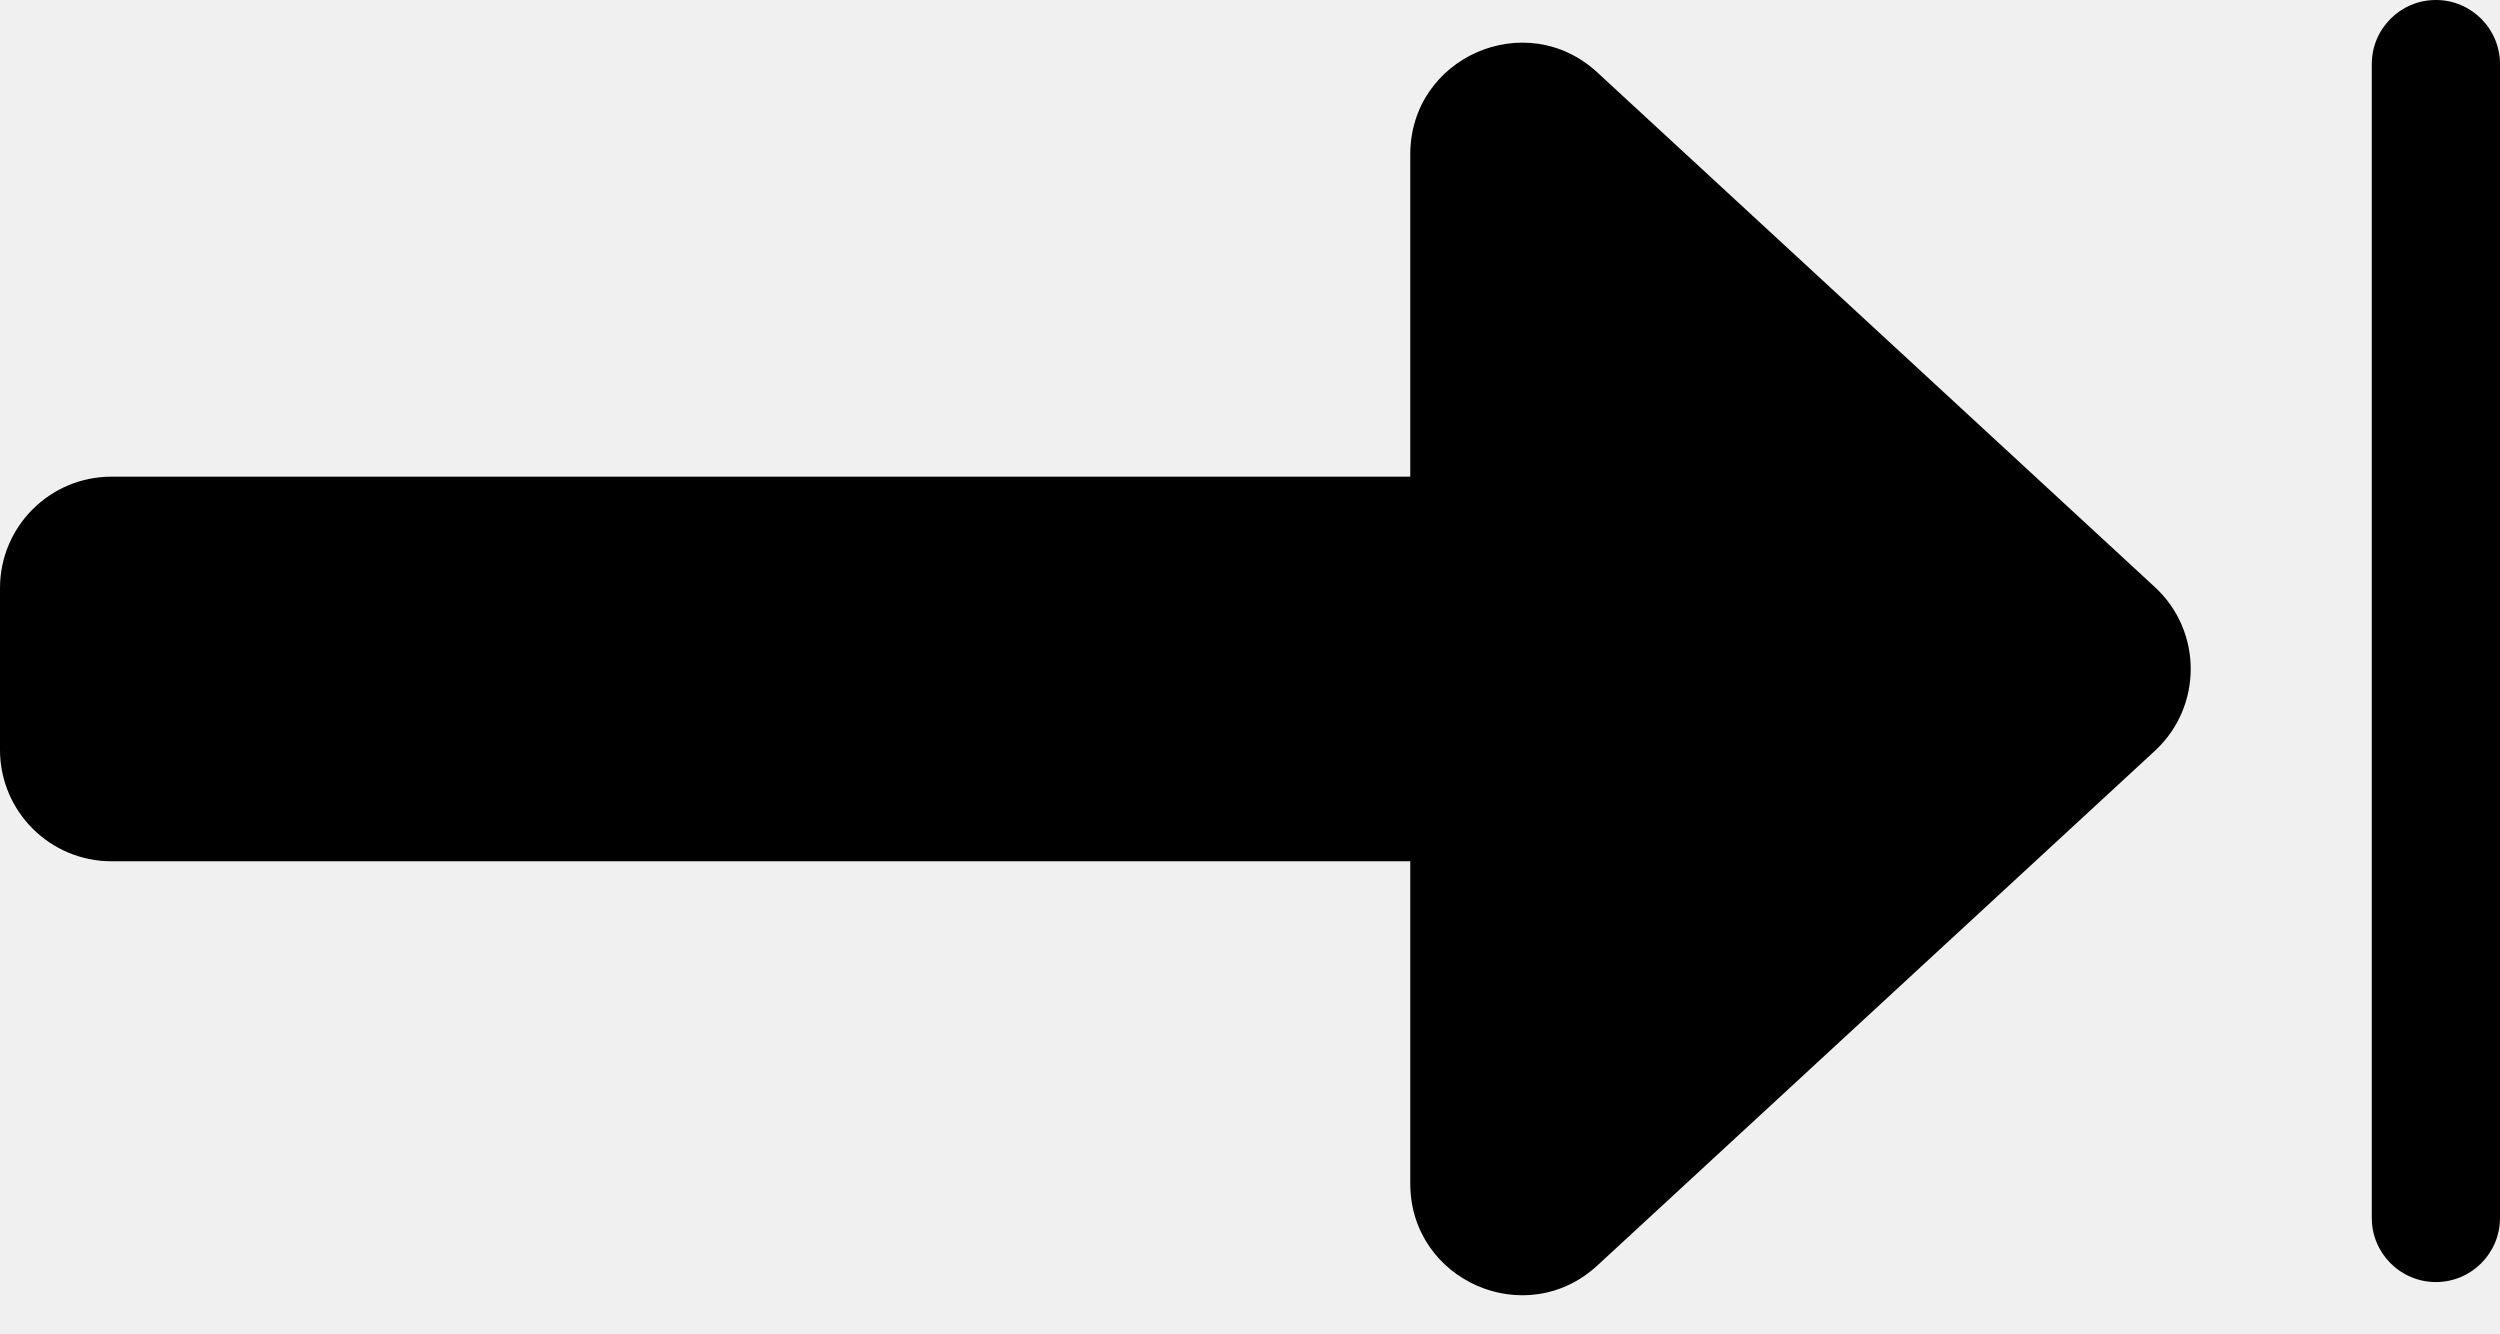
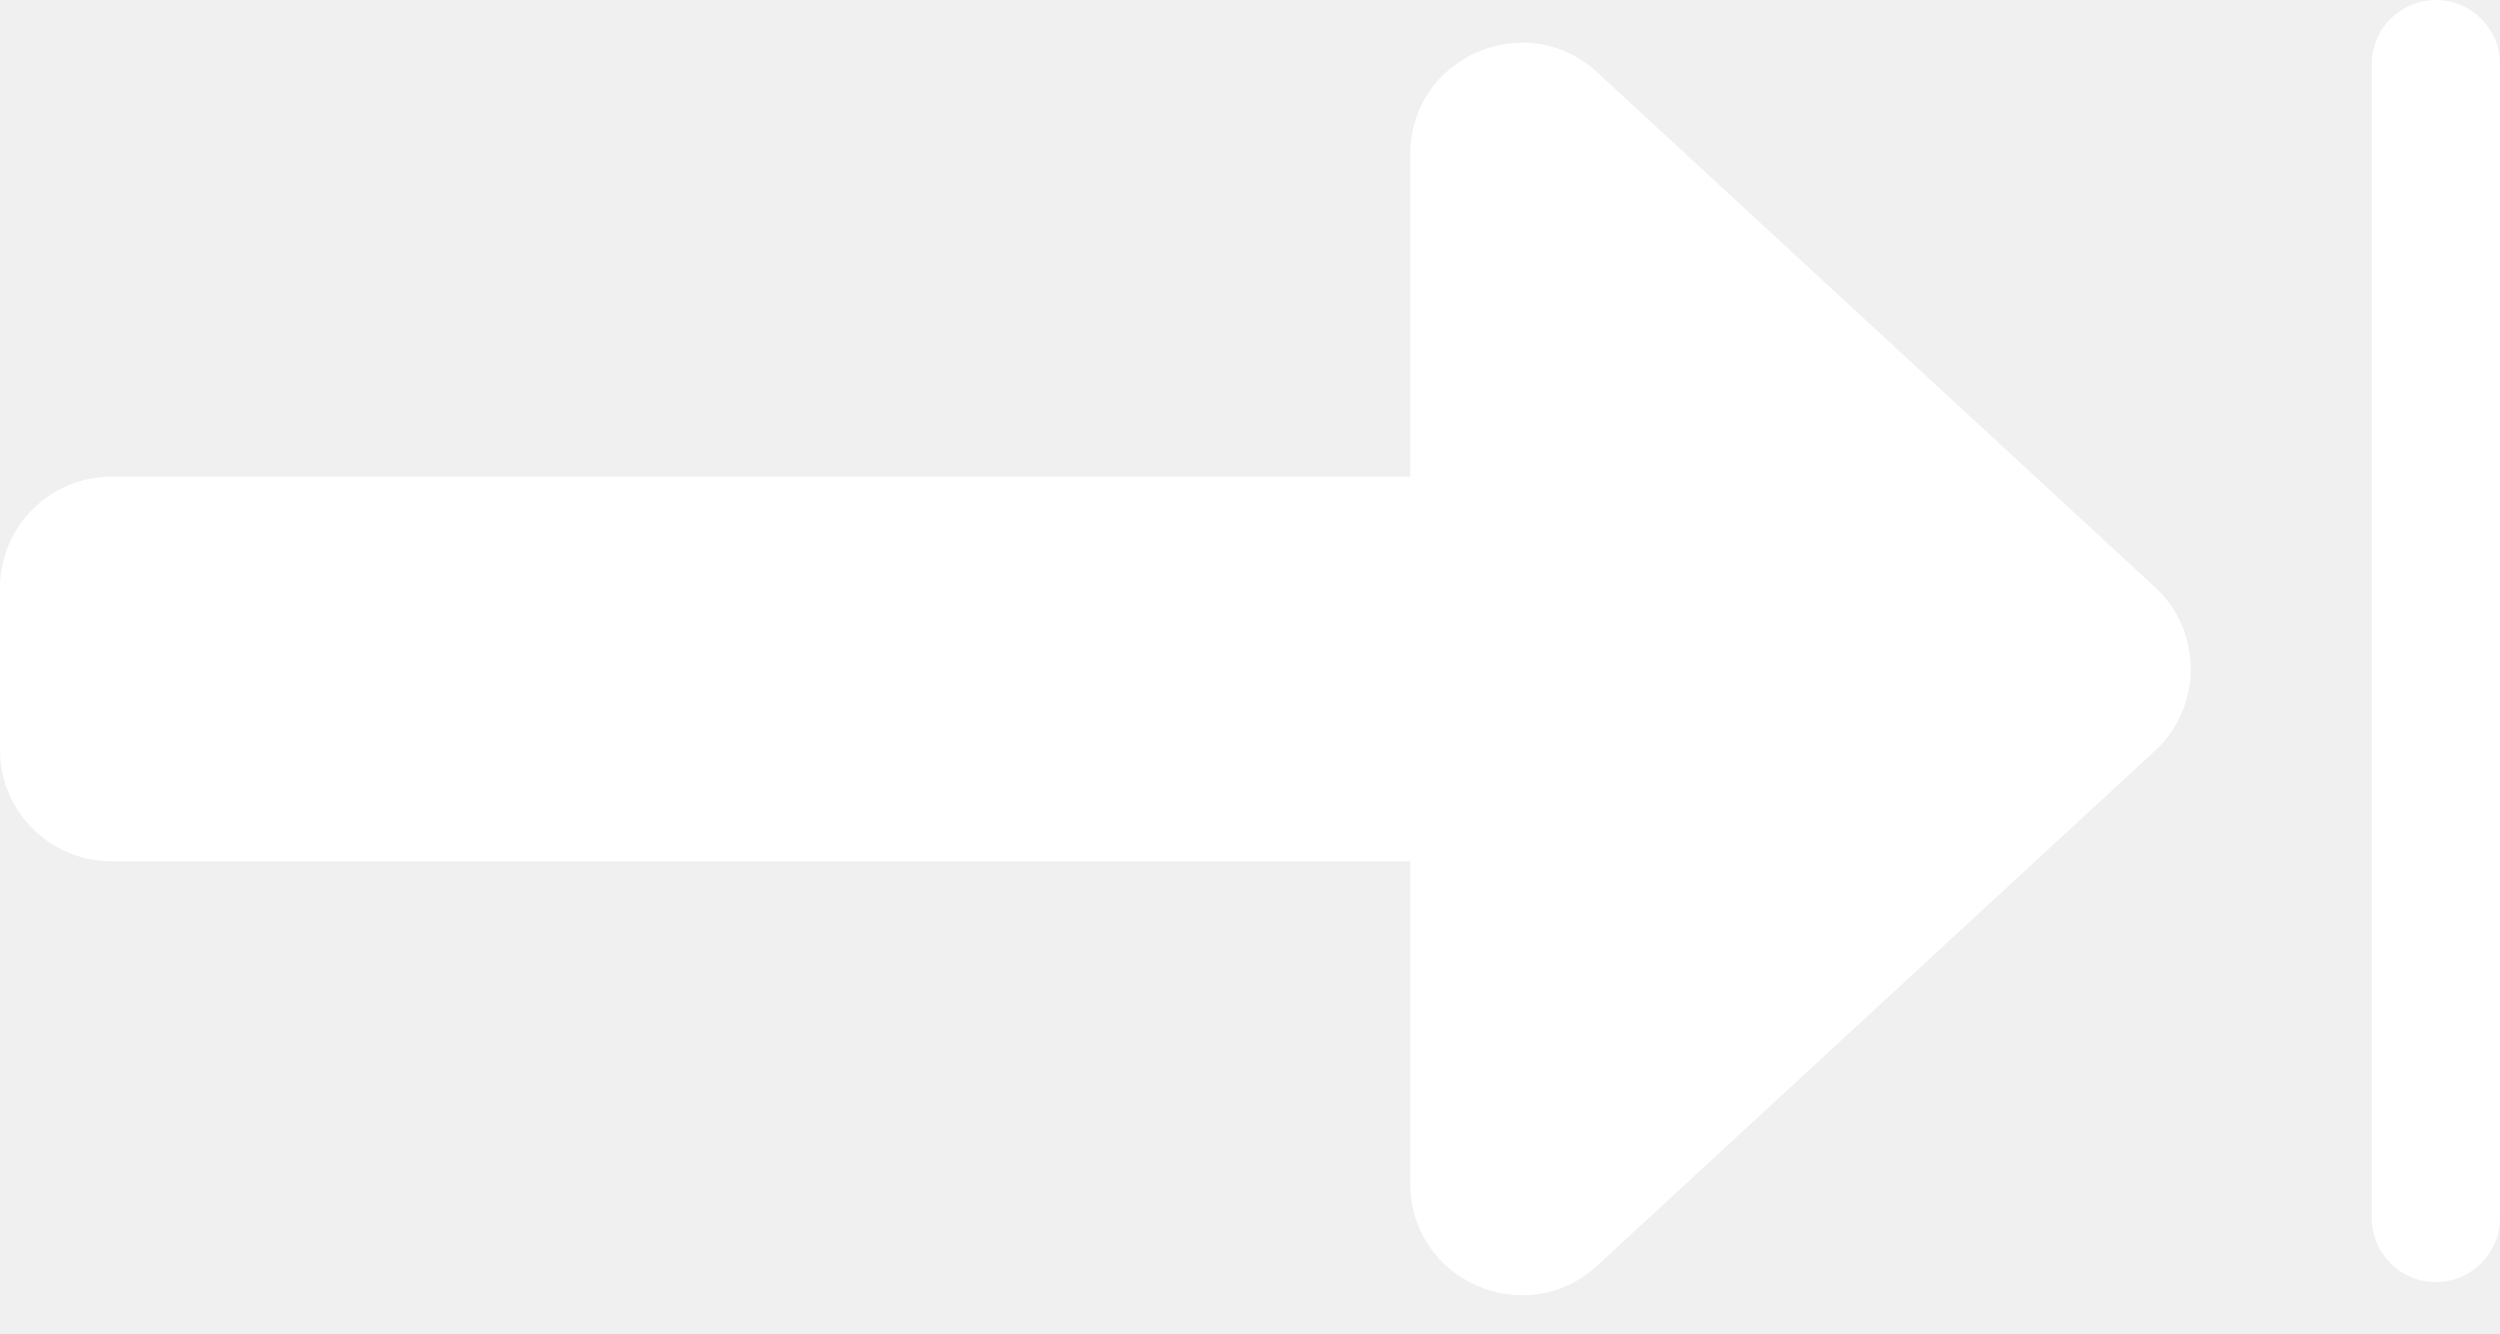
<svg xmlns="http://www.w3.org/2000/svg" width="45" height="24" viewBox="0 0 45 24" fill="none">
-   <path d="M42.692 21.923C42.692 22.56 43.209 23.077 43.846 23.077C44.483 23.077 45 22.56 45 21.923V1.154C45 0.517 44.483 0 43.846 0C43.209 0 42.692 0.517 42.692 1.154V21.923Z" fill="black" />
-   <path d="M25.385 21.304V15.503H2.007C0.898 15.503 0 14.604 0 13.496V10.587C0 9.478 0.898 8.58 2.007 8.58H25.385V2.779C25.385 1.029 27.467 0.117 28.752 1.304L38.787 10.567C39.648 11.361 39.648 12.721 38.787 13.516L28.752 22.779C27.467 23.965 25.385 23.054 25.385 21.304Z" fill="black" />
+   <path d="M42.692 21.923C42.692 22.56 43.209 23.077 43.846 23.077C44.483 23.077 45 22.56 45 21.923V1.154C45 0.517 44.483 0 43.846 0C43.209 0 42.692 0.517 42.692 1.154V21.923Z" fill="white" />
+   <path d="M25.385 21.304V15.503H2.007C0.898 15.503 0 14.604 0 13.496V10.587C0 9.478 0.898 8.58 2.007 8.58H25.385V2.779C25.385 1.029 27.467 0.117 28.752 1.304L38.787 10.567C39.648 11.361 39.648 12.721 38.787 13.516L28.752 22.779C27.467 23.965 25.385 23.054 25.385 21.304Z" fill="white" />
</svg>
